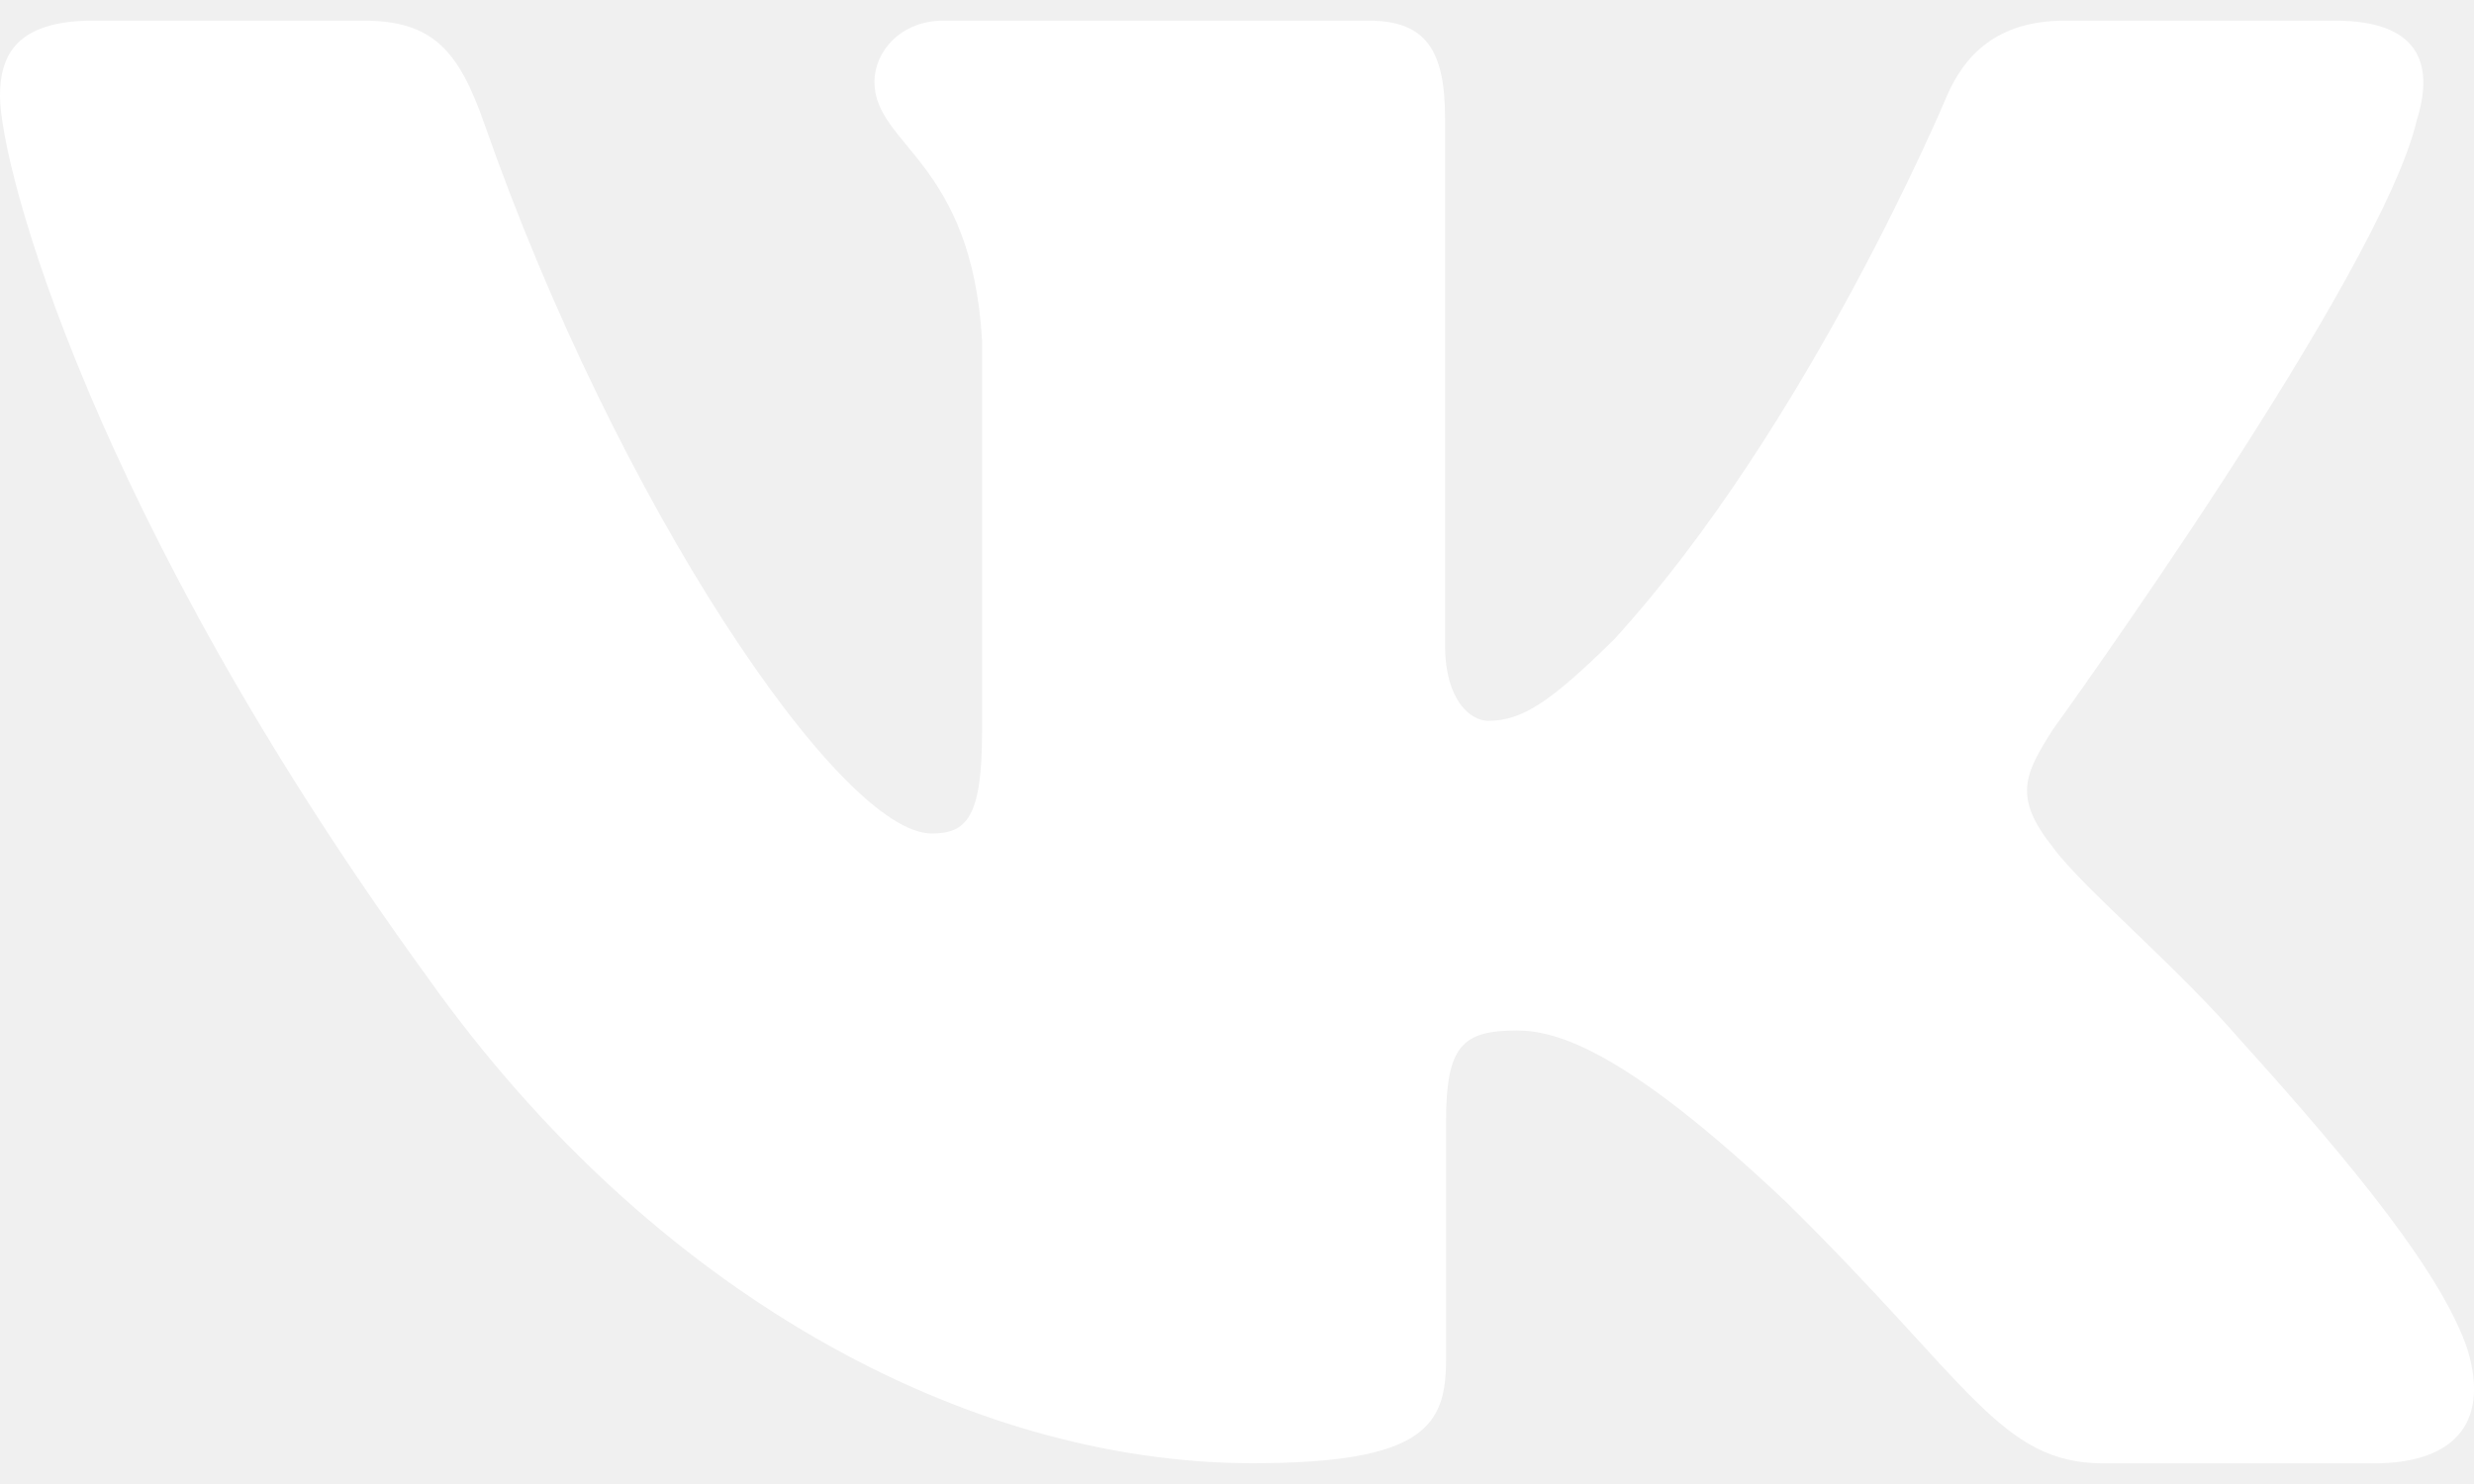
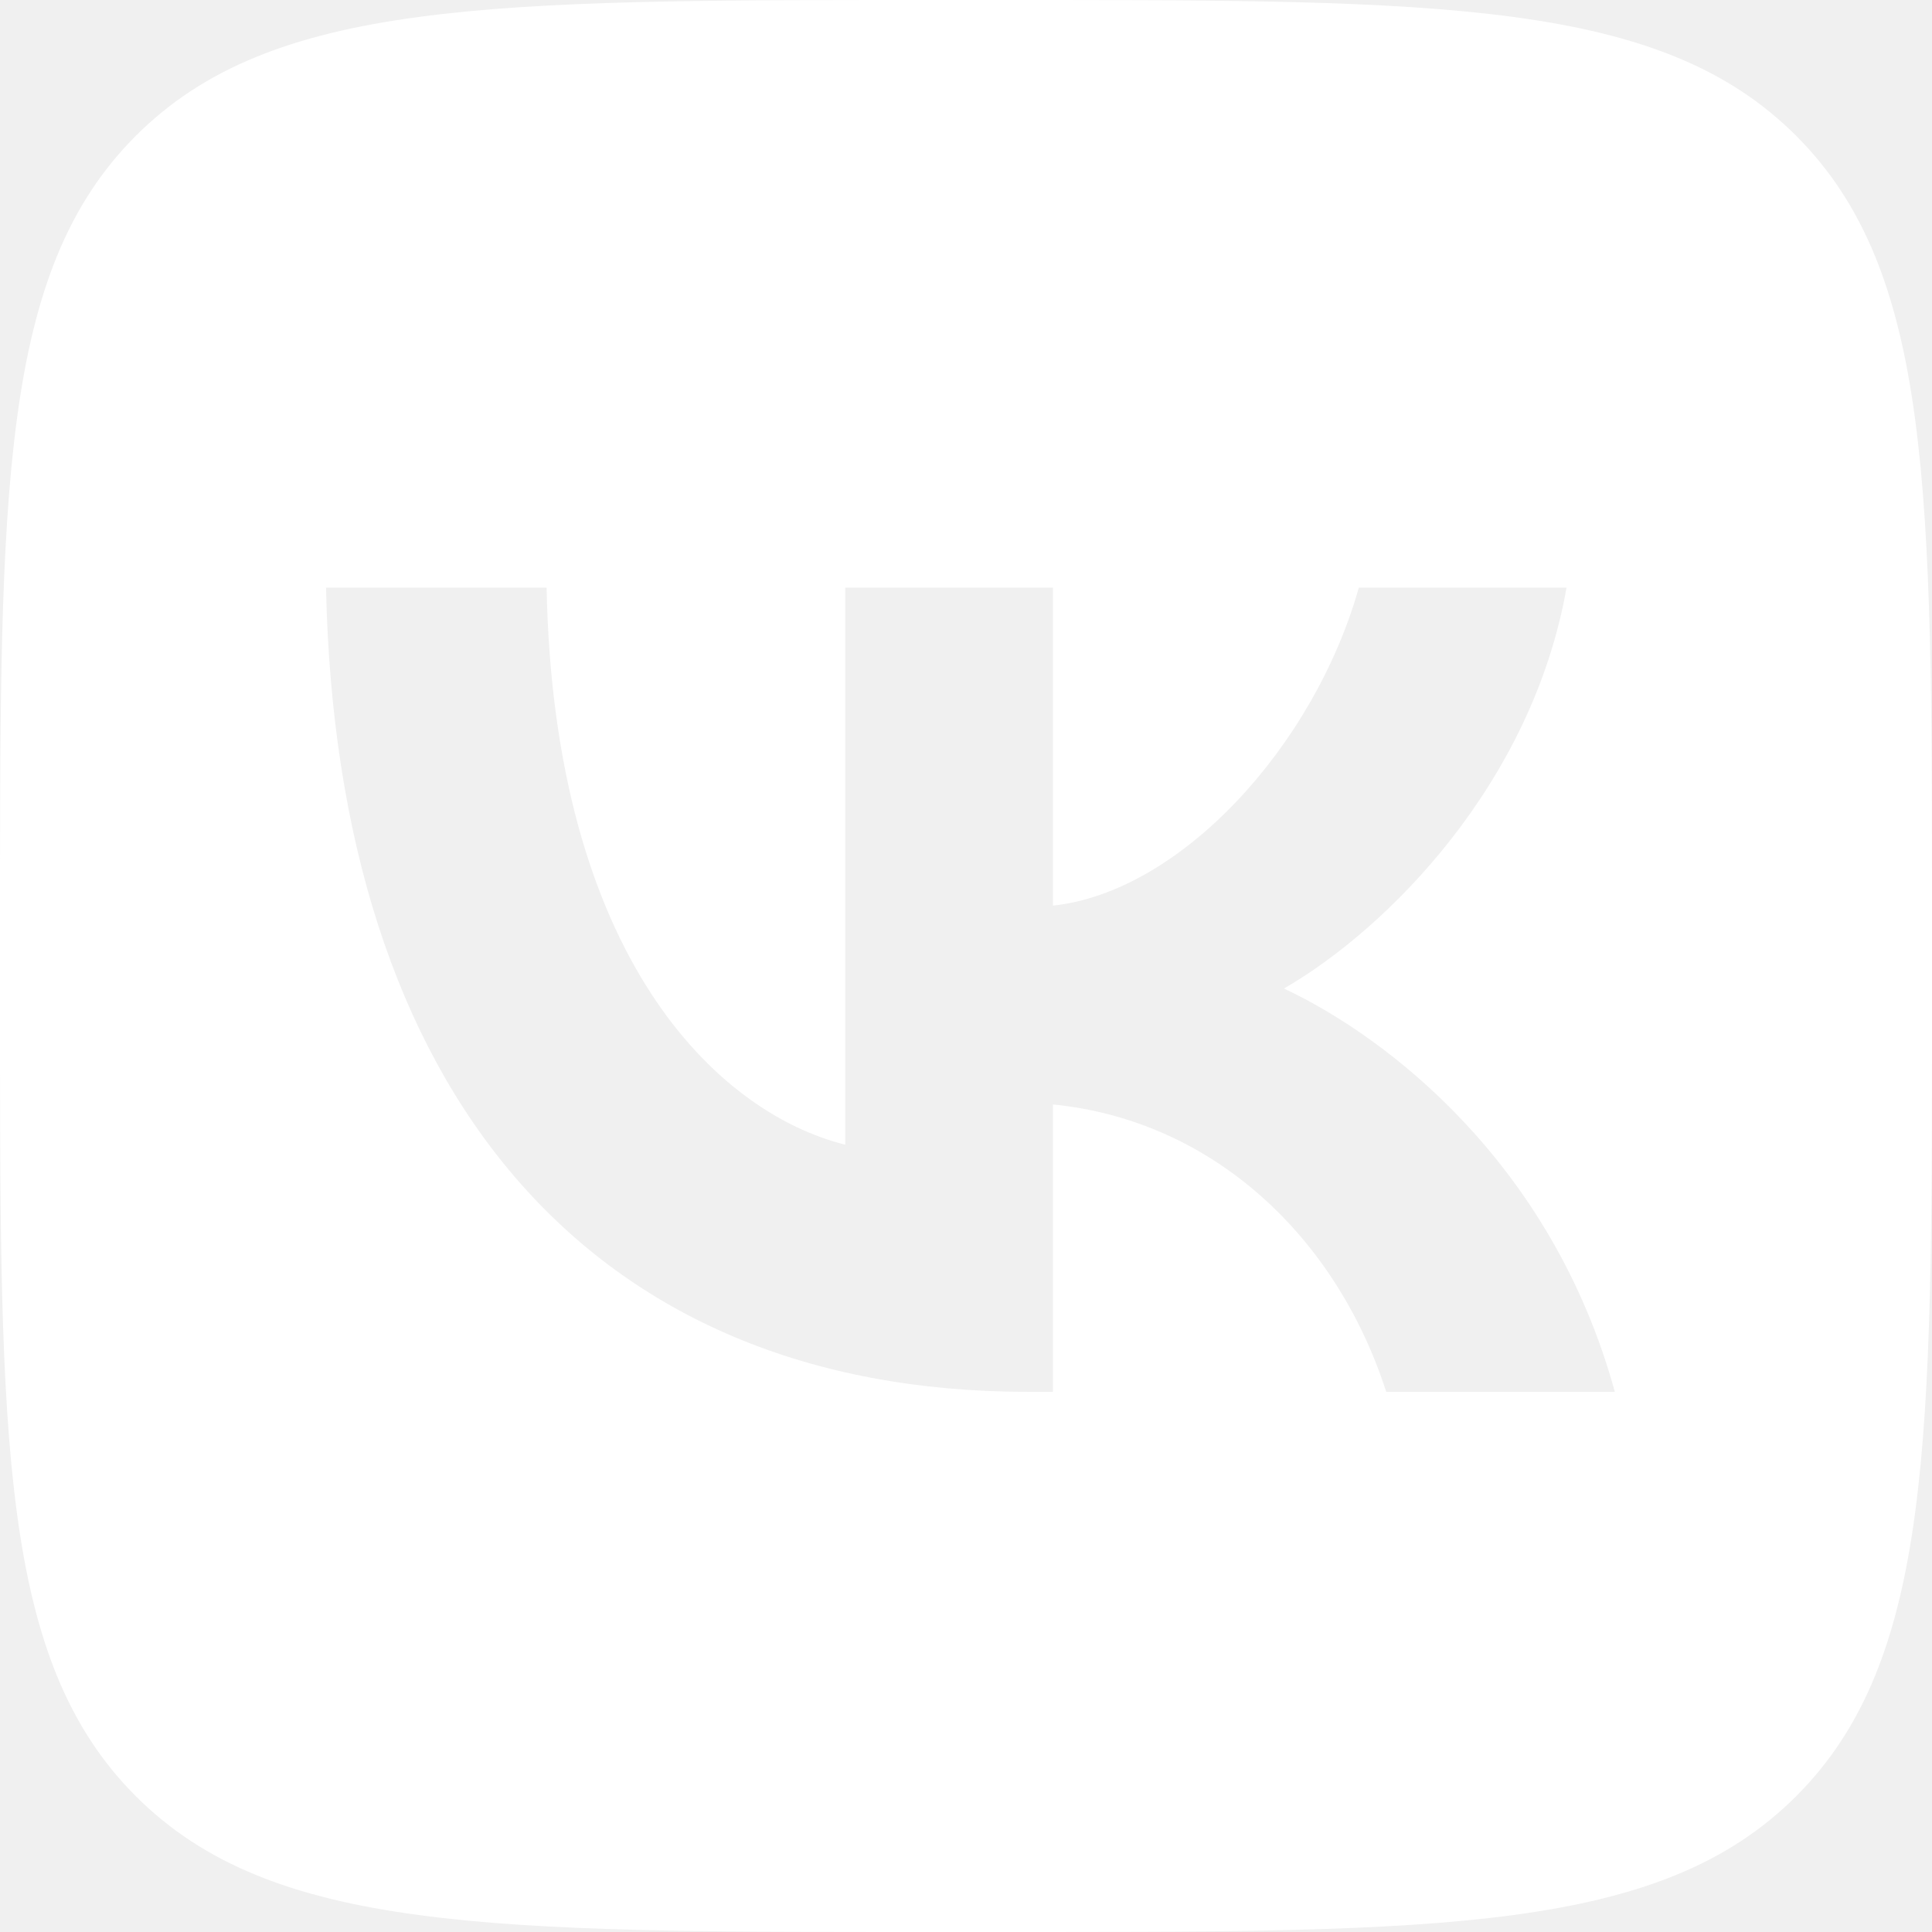
- <svg xmlns="http://www.w3.org/2000/svg" width="20" height="12" fill="none">
-   <path fill-rule="evenodd" clip-rule="evenodd" d="M19.542.957c.138-.455 0-.79-.663-.79h-2.187c-.557 0-.814.289-.953.608 0 0-1.112 2.663-2.688 4.393-.51.502-.742.661-1.02.661-.14 0-.349-.16-.349-.615V.957c0-.547-.153-.79-.616-.79h-3.44c-.348 0-.557.253-.557.494 0 .517.788.637.87 2.094V5.92c0 .694-.128.82-.407.82-.741 0-2.545-2.676-3.616-5.738-.208-.595-.418-.835-.977-.835H.75C.125.167 0 .456 0 .775 0 1.343.742 4.167 3.454 7.9c1.808 2.55 4.354 3.932 6.673 3.932 1.391 0 1.563-.306 1.563-.836V9.07c0-.614.132-.737.572-.737.325 0 .881.16 2.18 1.39 1.483 1.457 1.727 2.11 2.562 2.11h2.188c.625 0 .938-.306.758-.913-.198-.603-.907-1.48-1.846-2.518-.51-.592-1.275-1.23-1.507-1.549-.325-.409-.232-.591 0-.956 0 0 2.666-3.688 2.944-4.94z" fill="#fff" />
+ <svg xmlns="http://www.w3.org/2000/svg" width="60" height="60" fill="none">
+   <path fill-rule="evenodd" clip-rule="evenodd" d="M4.218 4.218C0 8.435 0 15.223 0 28.8v2.4c0 13.576 0 20.365 4.218 24.582C8.435 60 15.223 60 28.8 60h2.4c13.576 0 20.365 0 24.582-4.218C60 51.565 60 44.777 60 31.2v-2.4c0-13.577 0-20.365-4.218-24.582C51.565 0 44.777 0 31.2 0h-2.4C15.223 0 8.435 0 4.218 4.218zm5.907 14.032c.325 15.6 8.125 24.975 21.8 24.975h.775V34.3c5.025.5 8.825 4.175 10.35 8.925h7.1C48.2 36.125 43.075 32.2 39.875 30.7c3.2-1.85 7.7-6.35 8.775-12.45H42.2c-1.4 4.95-5.55 9.45-9.5 9.875V18.25h-6.45v17.3c-4-1-9.05-5.85-9.275-17.3h-6.85z" fill="#fff" />
</svg>
